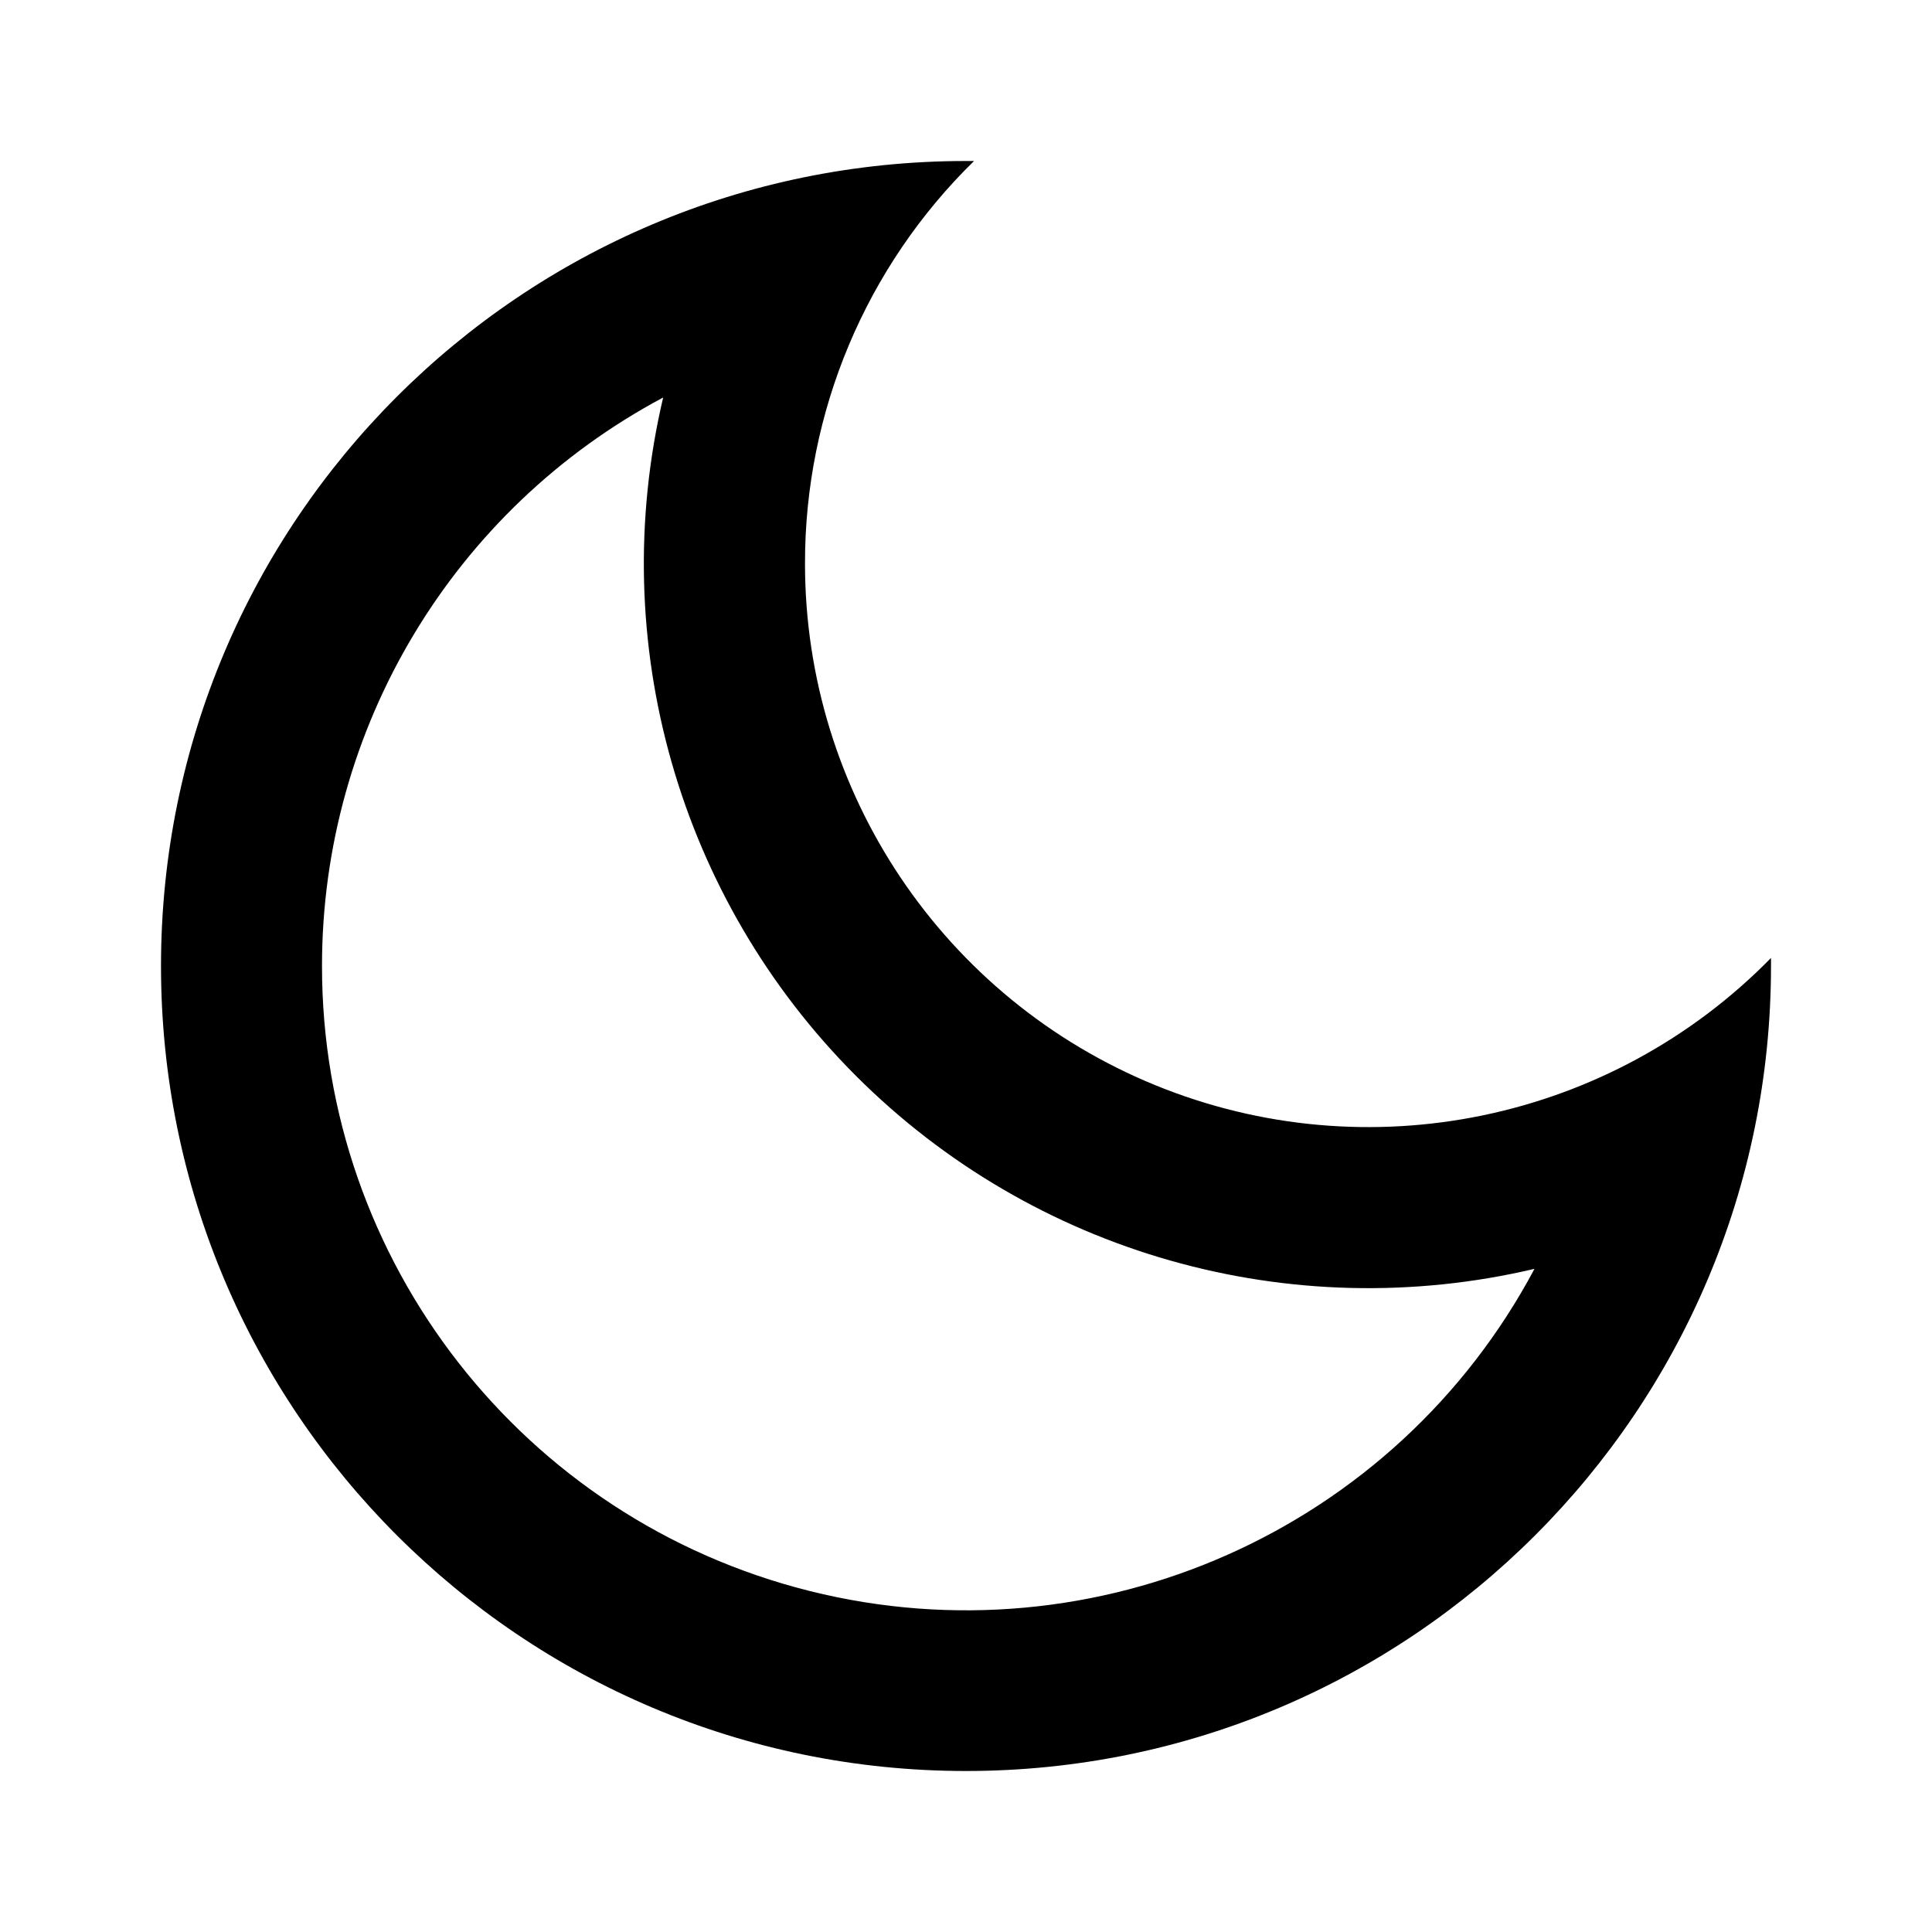
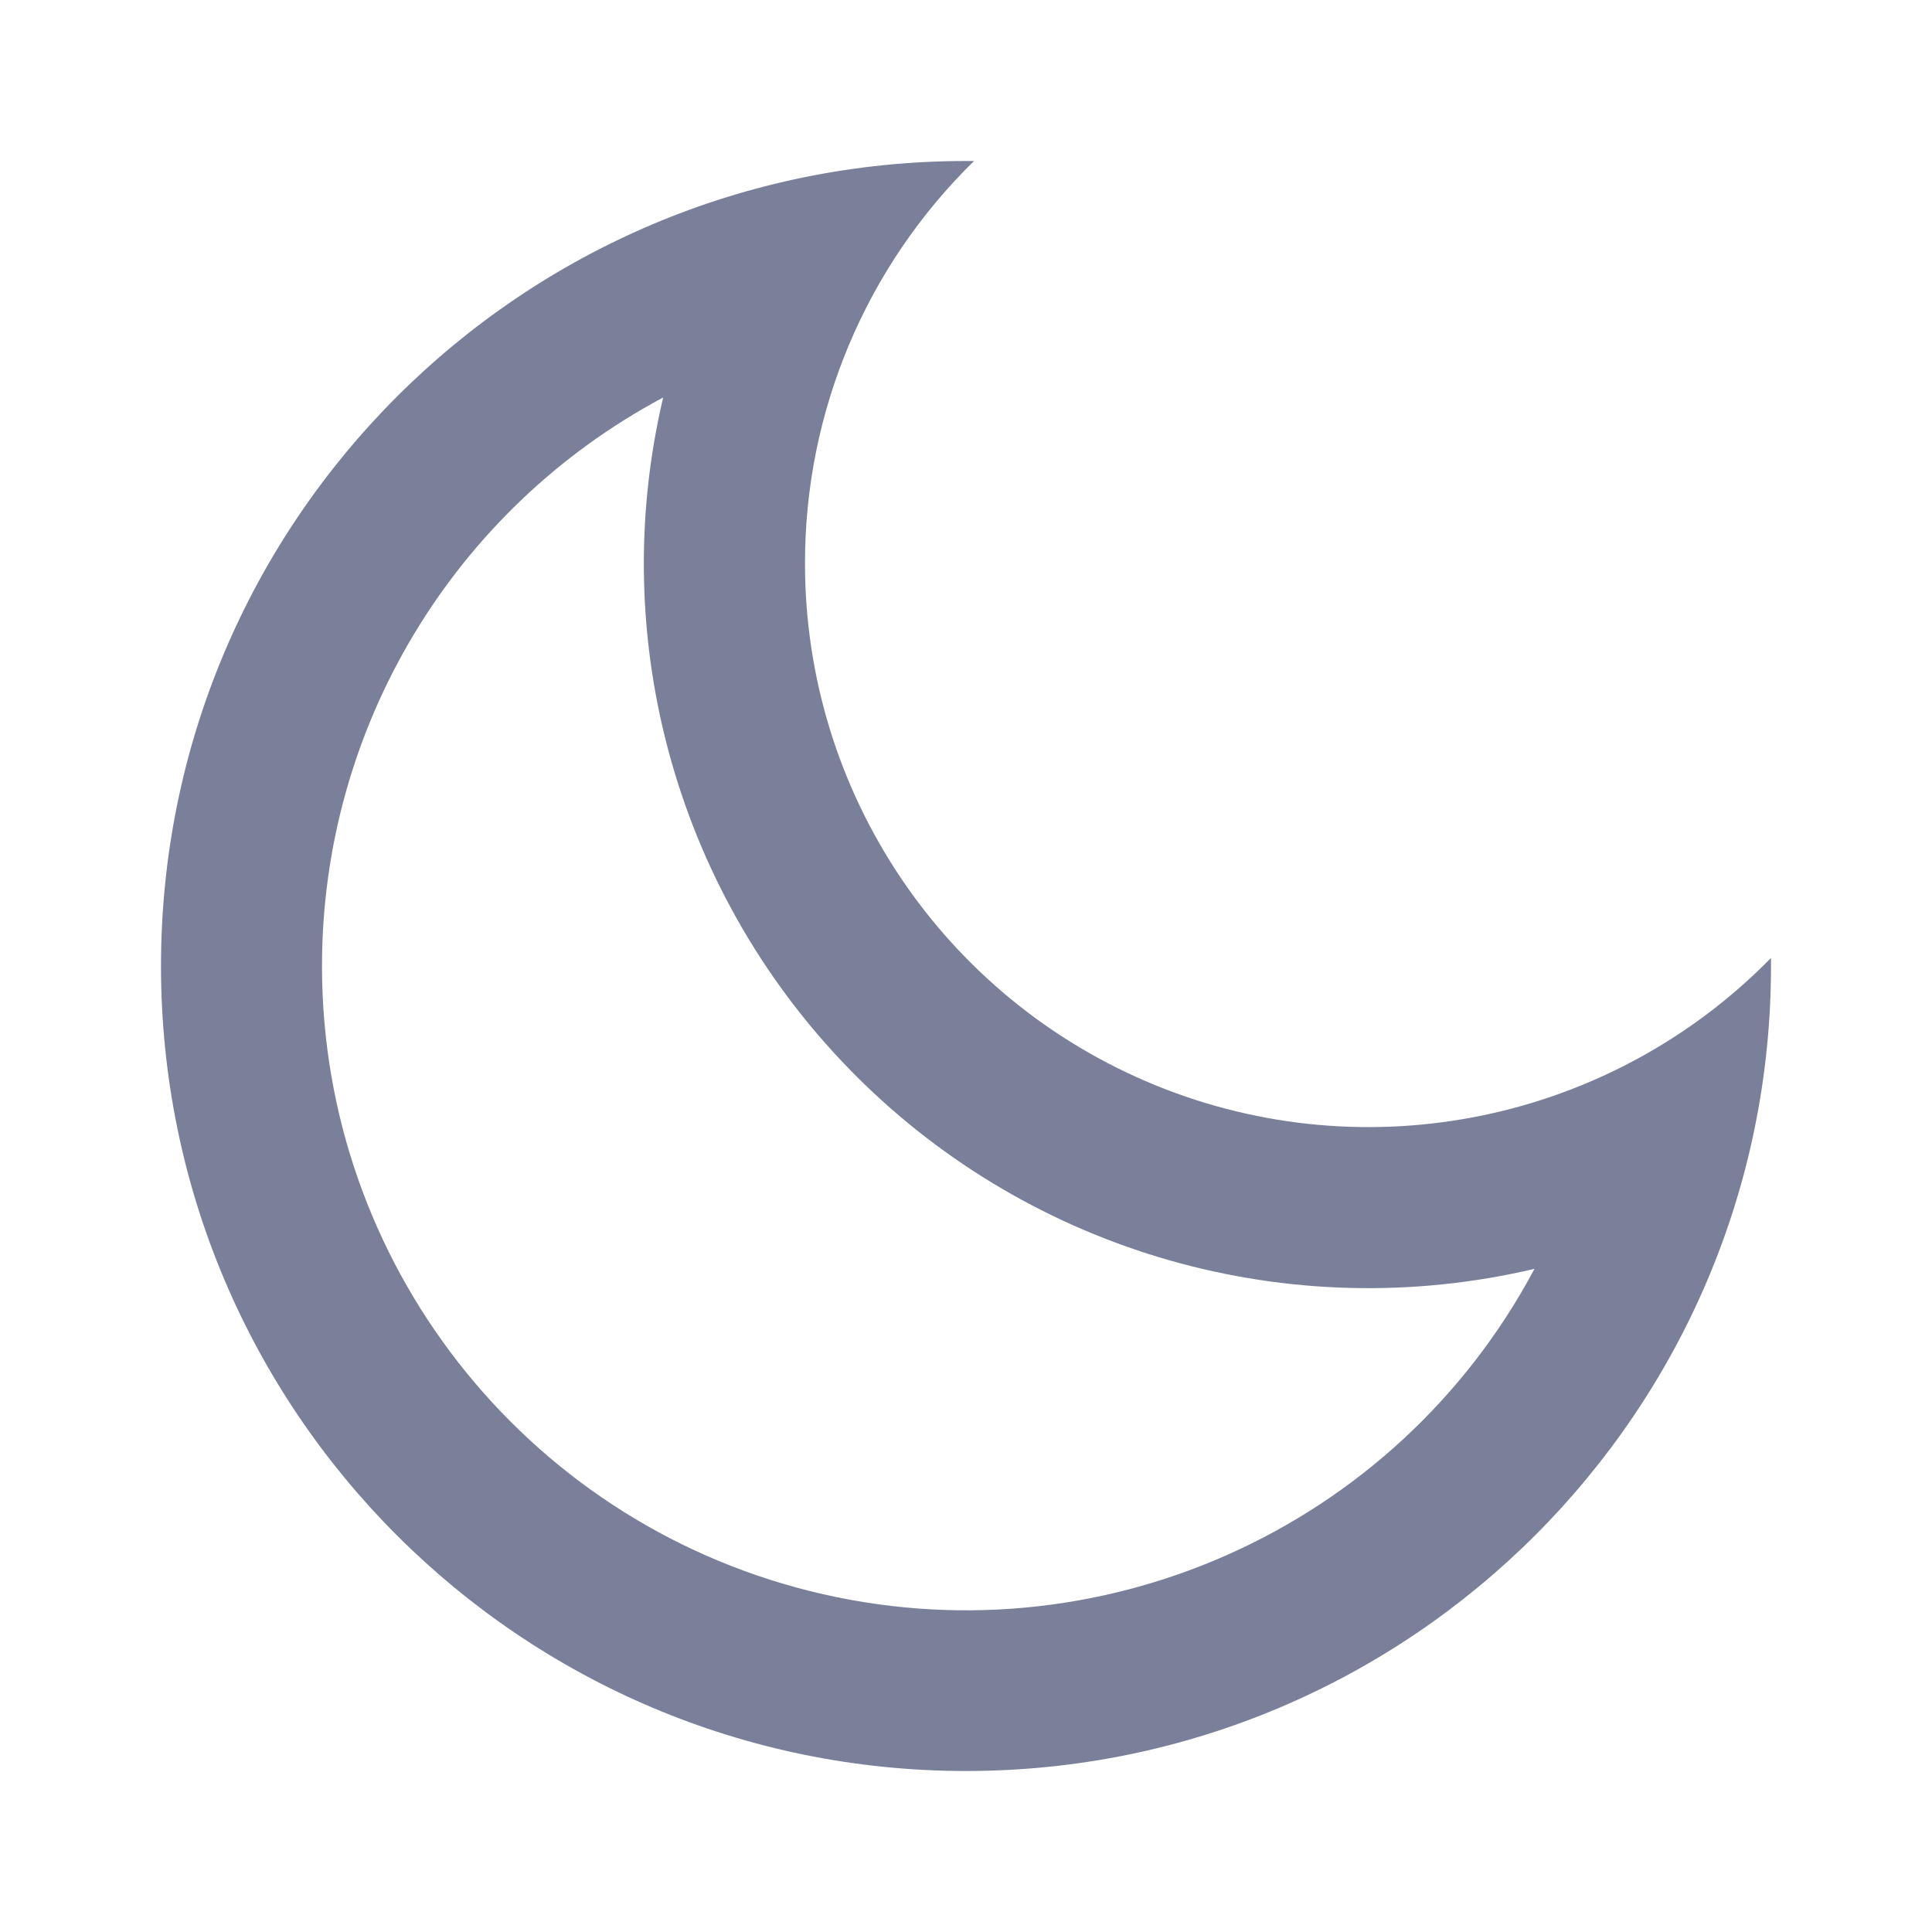
<svg xmlns="http://www.w3.org/2000/svg" viewBox="0 0 24 24" width="24" height="24">
  <path fill="none" d="M0 0h24v24H0z" />
-   <path d="M10 7a7 7 0 0 0 12 4.9v.1c0 5.523-4.477 10-10 10S2 17.523 2 12 6.477 2 12 2h.1A6.979 6.979 0 0 0 10 7zm-6 5a8 8 0 0 0 15.062 3.762A9 9 0 0 1 8.238 4.938 7.999 7.999 0 0 0 4 12z" fill="#000" />
+   <path d="M10 7a7 7 0 0 0 12 4.9v.1c0 5.523-4.477 10-10 10S2 17.523 2 12 6.477 2 12 2h.1A6.979 6.979 0 0 0 10 7zm-6 5a8 8 0 0 0 15.062 3.762A9 9 0 0 1 8.238 4.938 7.999 7.999 0 0 0 4 12z" fill="#7a7f9a" />
</svg>
